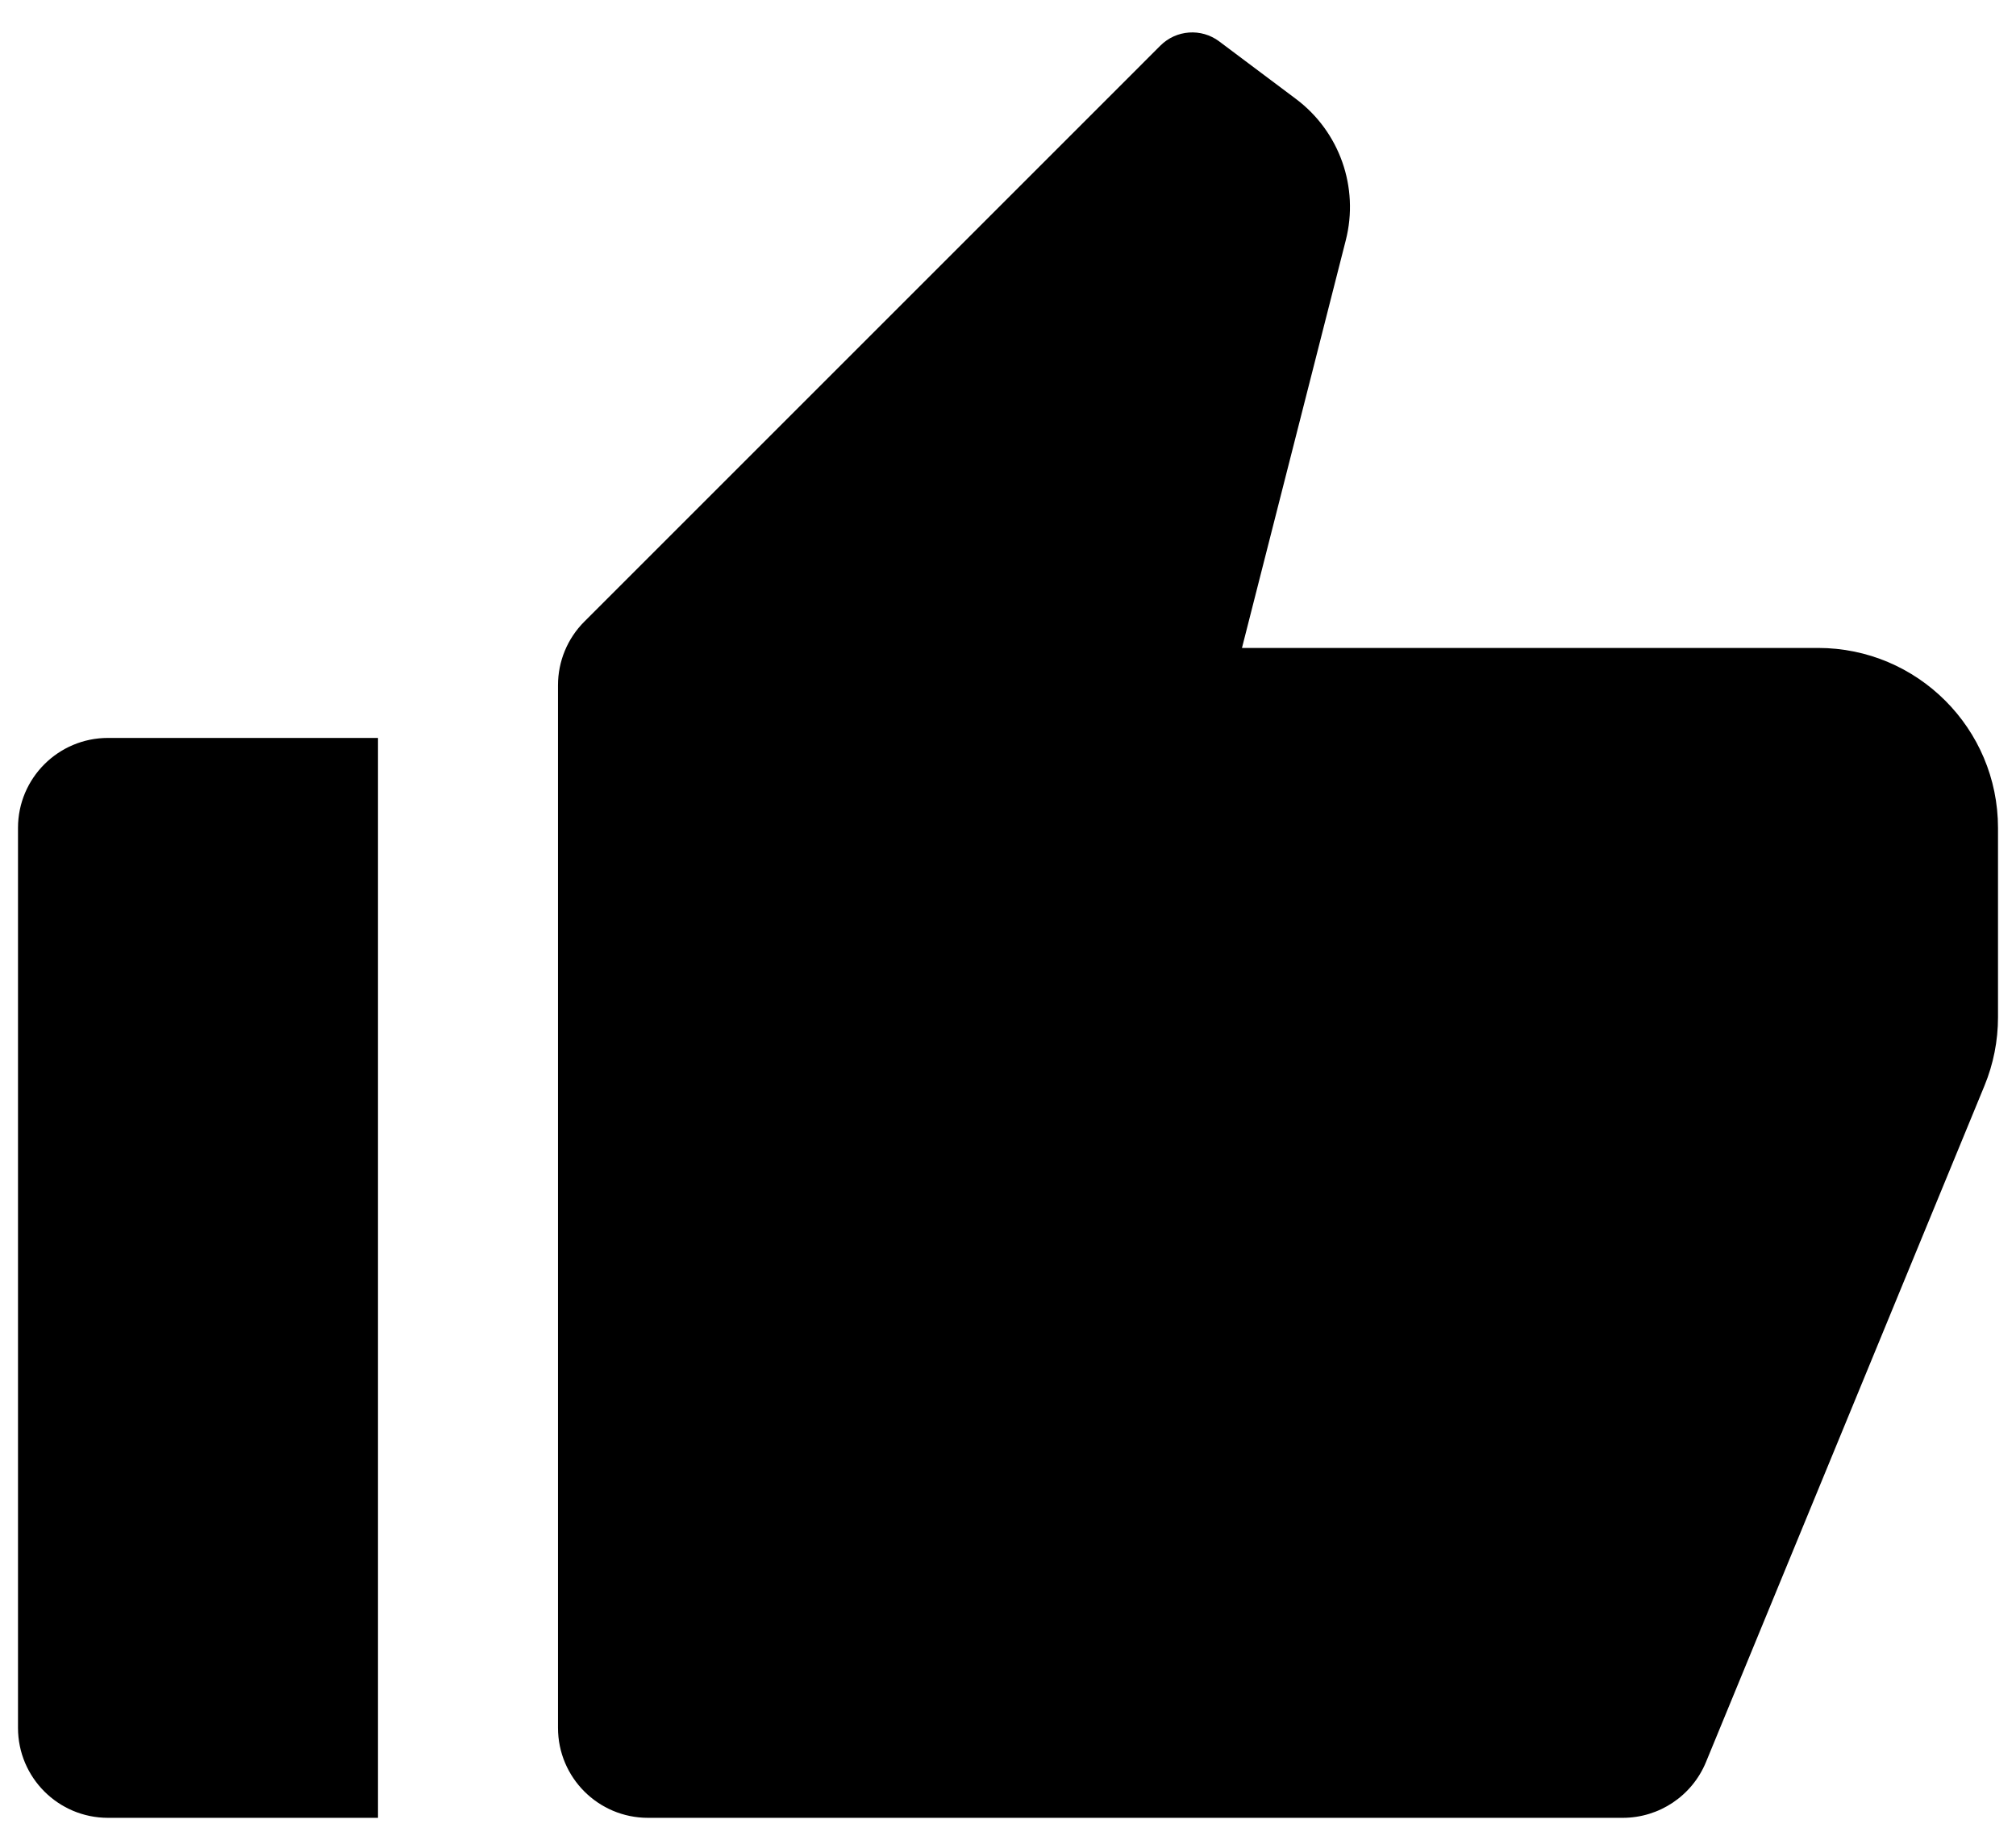
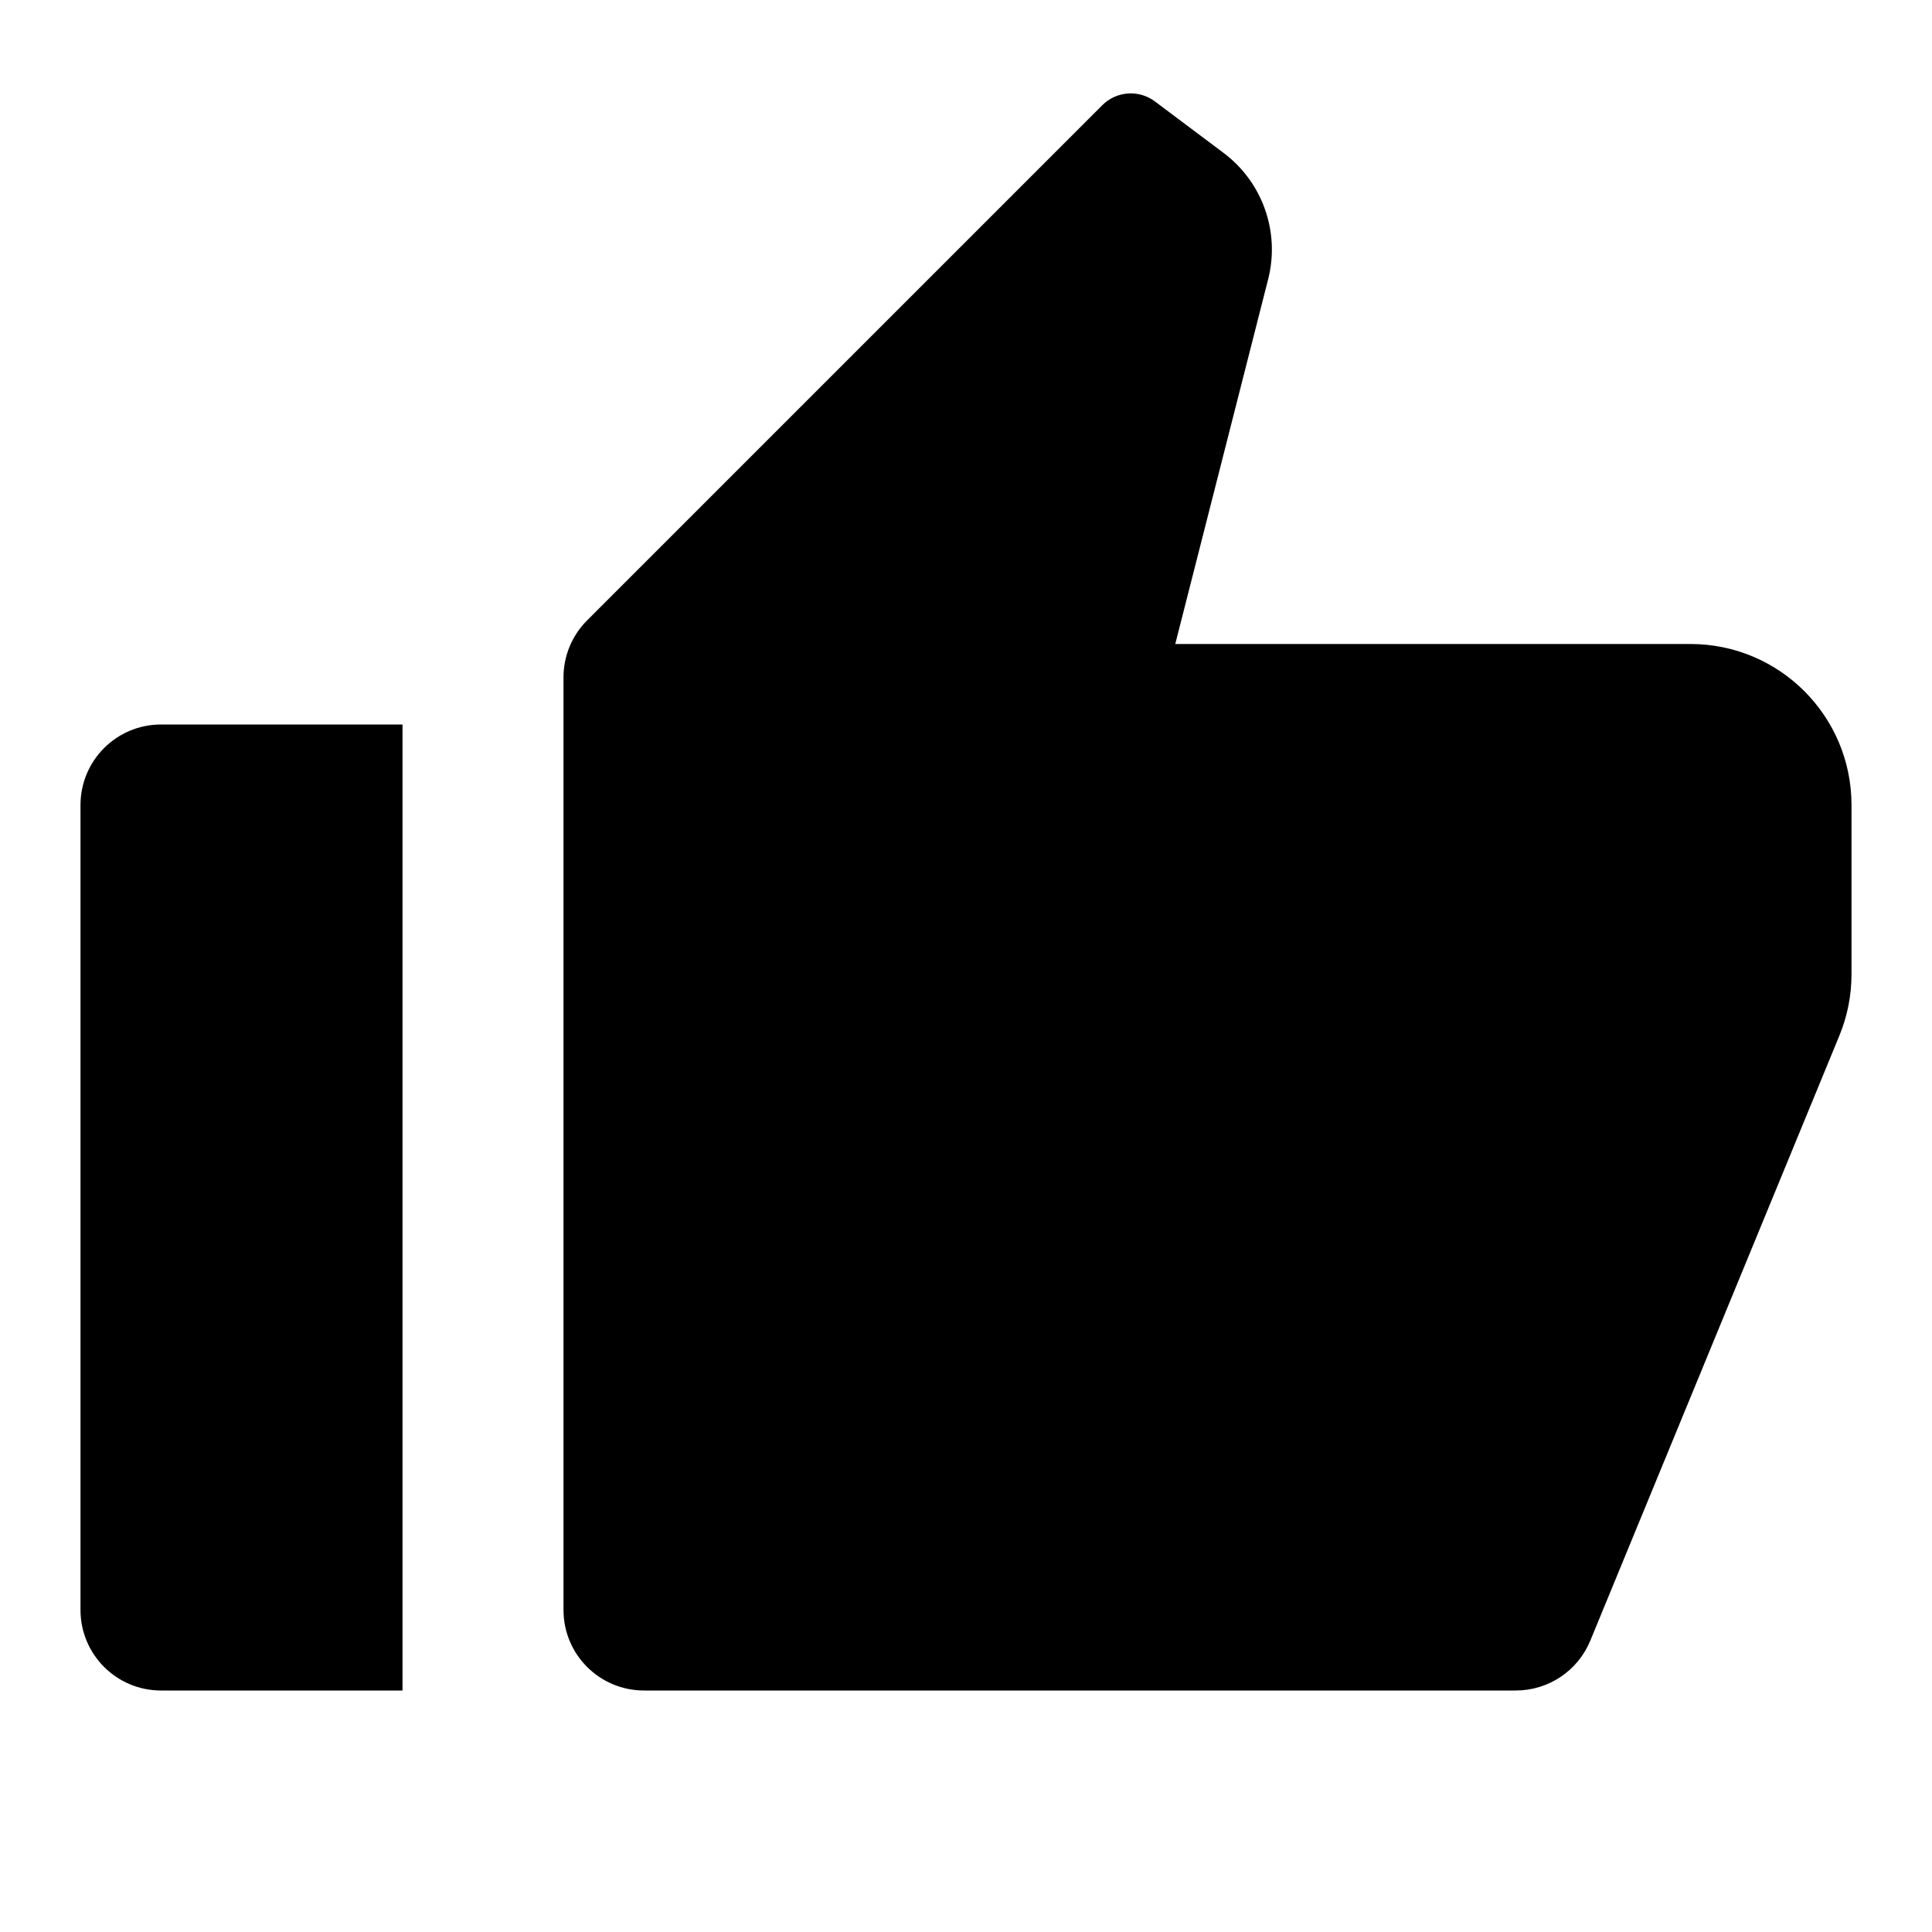
- <svg xmlns="http://www.w3.org/2000/svg" width="56" height="51" viewBox="0 0 56 51" fill="none">
-   <path d="M3 20.5H10.5V50.5H3C1.619 50.5 0.5 49.381 0.5 48V23C0.5 21.619 1.619 20.5 3 20.5ZM16.232 17.268L32.233 1.267C32.673 0.827 33.37 0.777 33.867 1.15L35.999 2.749C37.211 3.658 37.757 5.206 37.383 6.674L34.499 18H50.5C53.261 18 55.5 20.238 55.5 23V28.261C55.5 28.914 55.372 29.561 55.123 30.165L47.388 48.952C47.002 49.889 46.089 50.5 45.076 50.5H18C16.619 50.5 15.5 49.381 15.5 48V19.035C15.5 18.372 15.763 17.736 16.232 17.268Z" fill="black" />
+ <svg xmlns="http://www.w3.org/2000/svg" width="60" height="60" viewBox="0 0 60 60" fill="none">
+   <path d="M5 22.5H12.5V52.5H5C3.619 52.5 2.5 51.381 2.5 50V25C2.5 23.619 3.619 22.5 5 22.5ZM18.232 19.268L34.233 3.267C34.673 2.827 35.37 2.777 35.867 3.15L37.999 4.749C39.211 5.658 39.757 7.206 39.383 8.674L36.499 20H52.5C55.261 20 57.5 22.238 57.5 25V30.261C57.5 30.914 57.372 31.561 57.123 32.164L49.388 50.952C49.002 51.889 48.089 52.5 47.076 52.5H20C18.619 52.5 17.5 51.381 17.5 50V21.035C17.5 20.372 17.763 19.736 18.232 19.268Z" fill="black" />
</svg>
